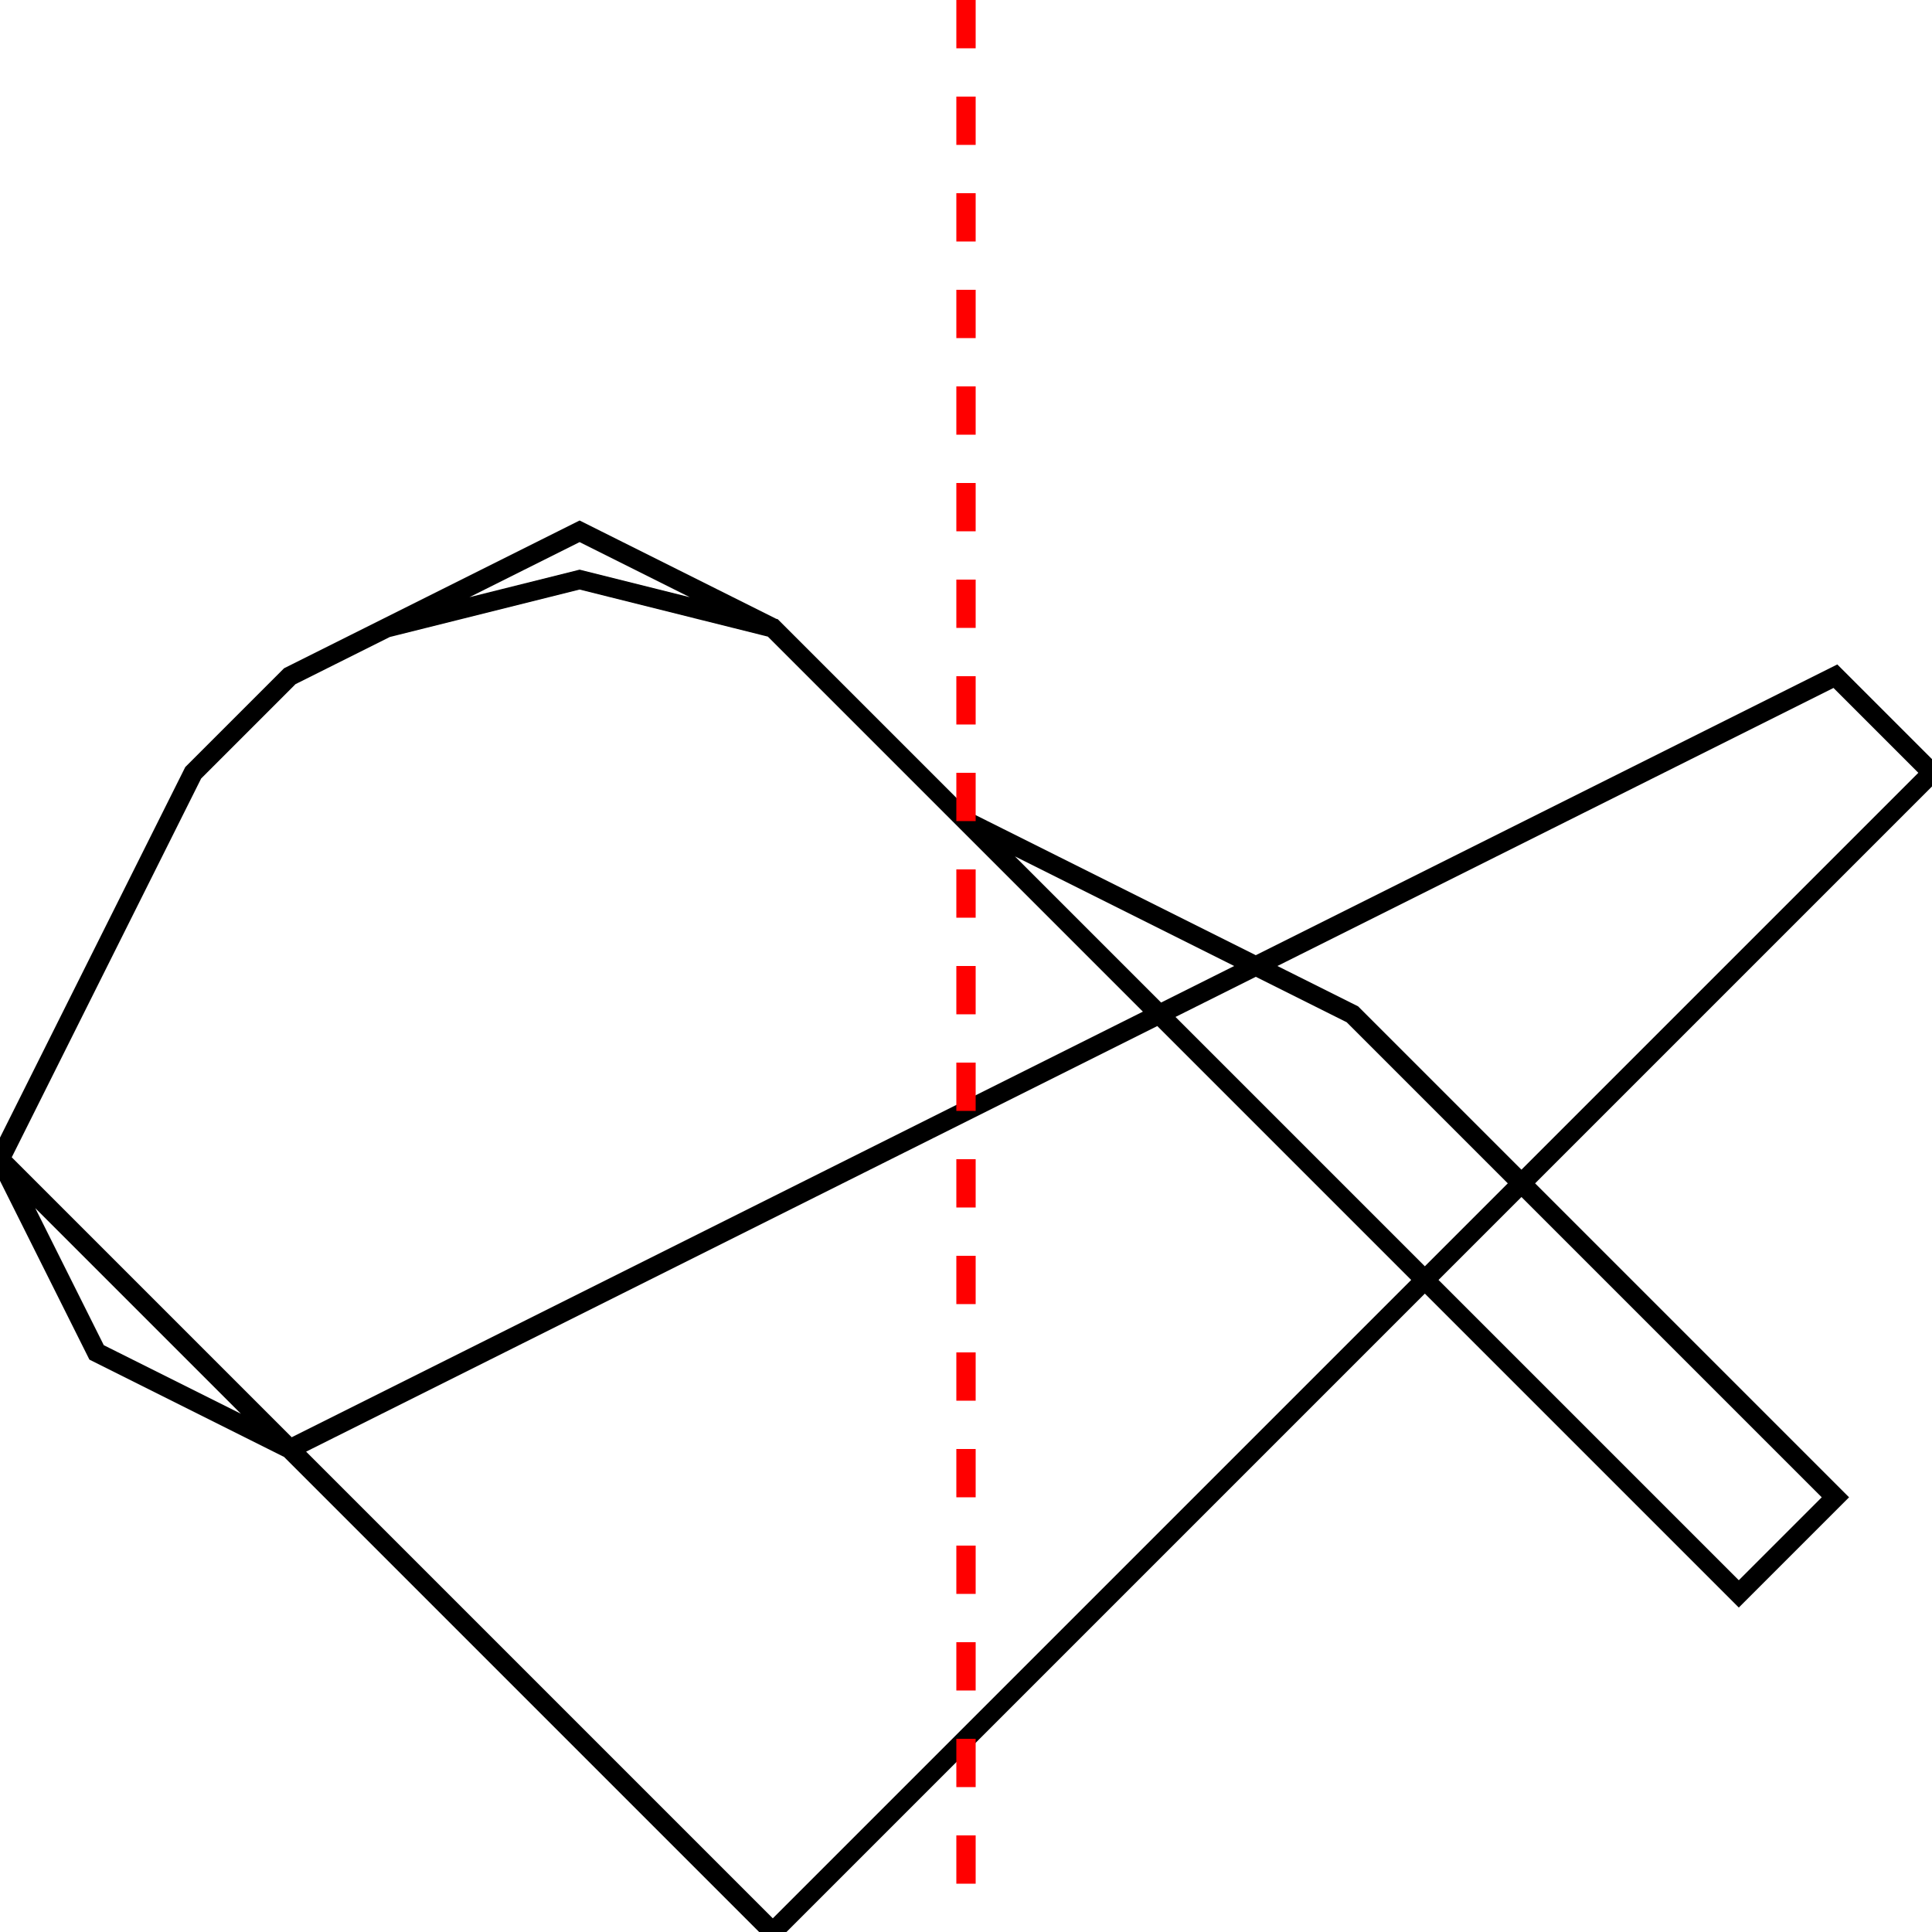
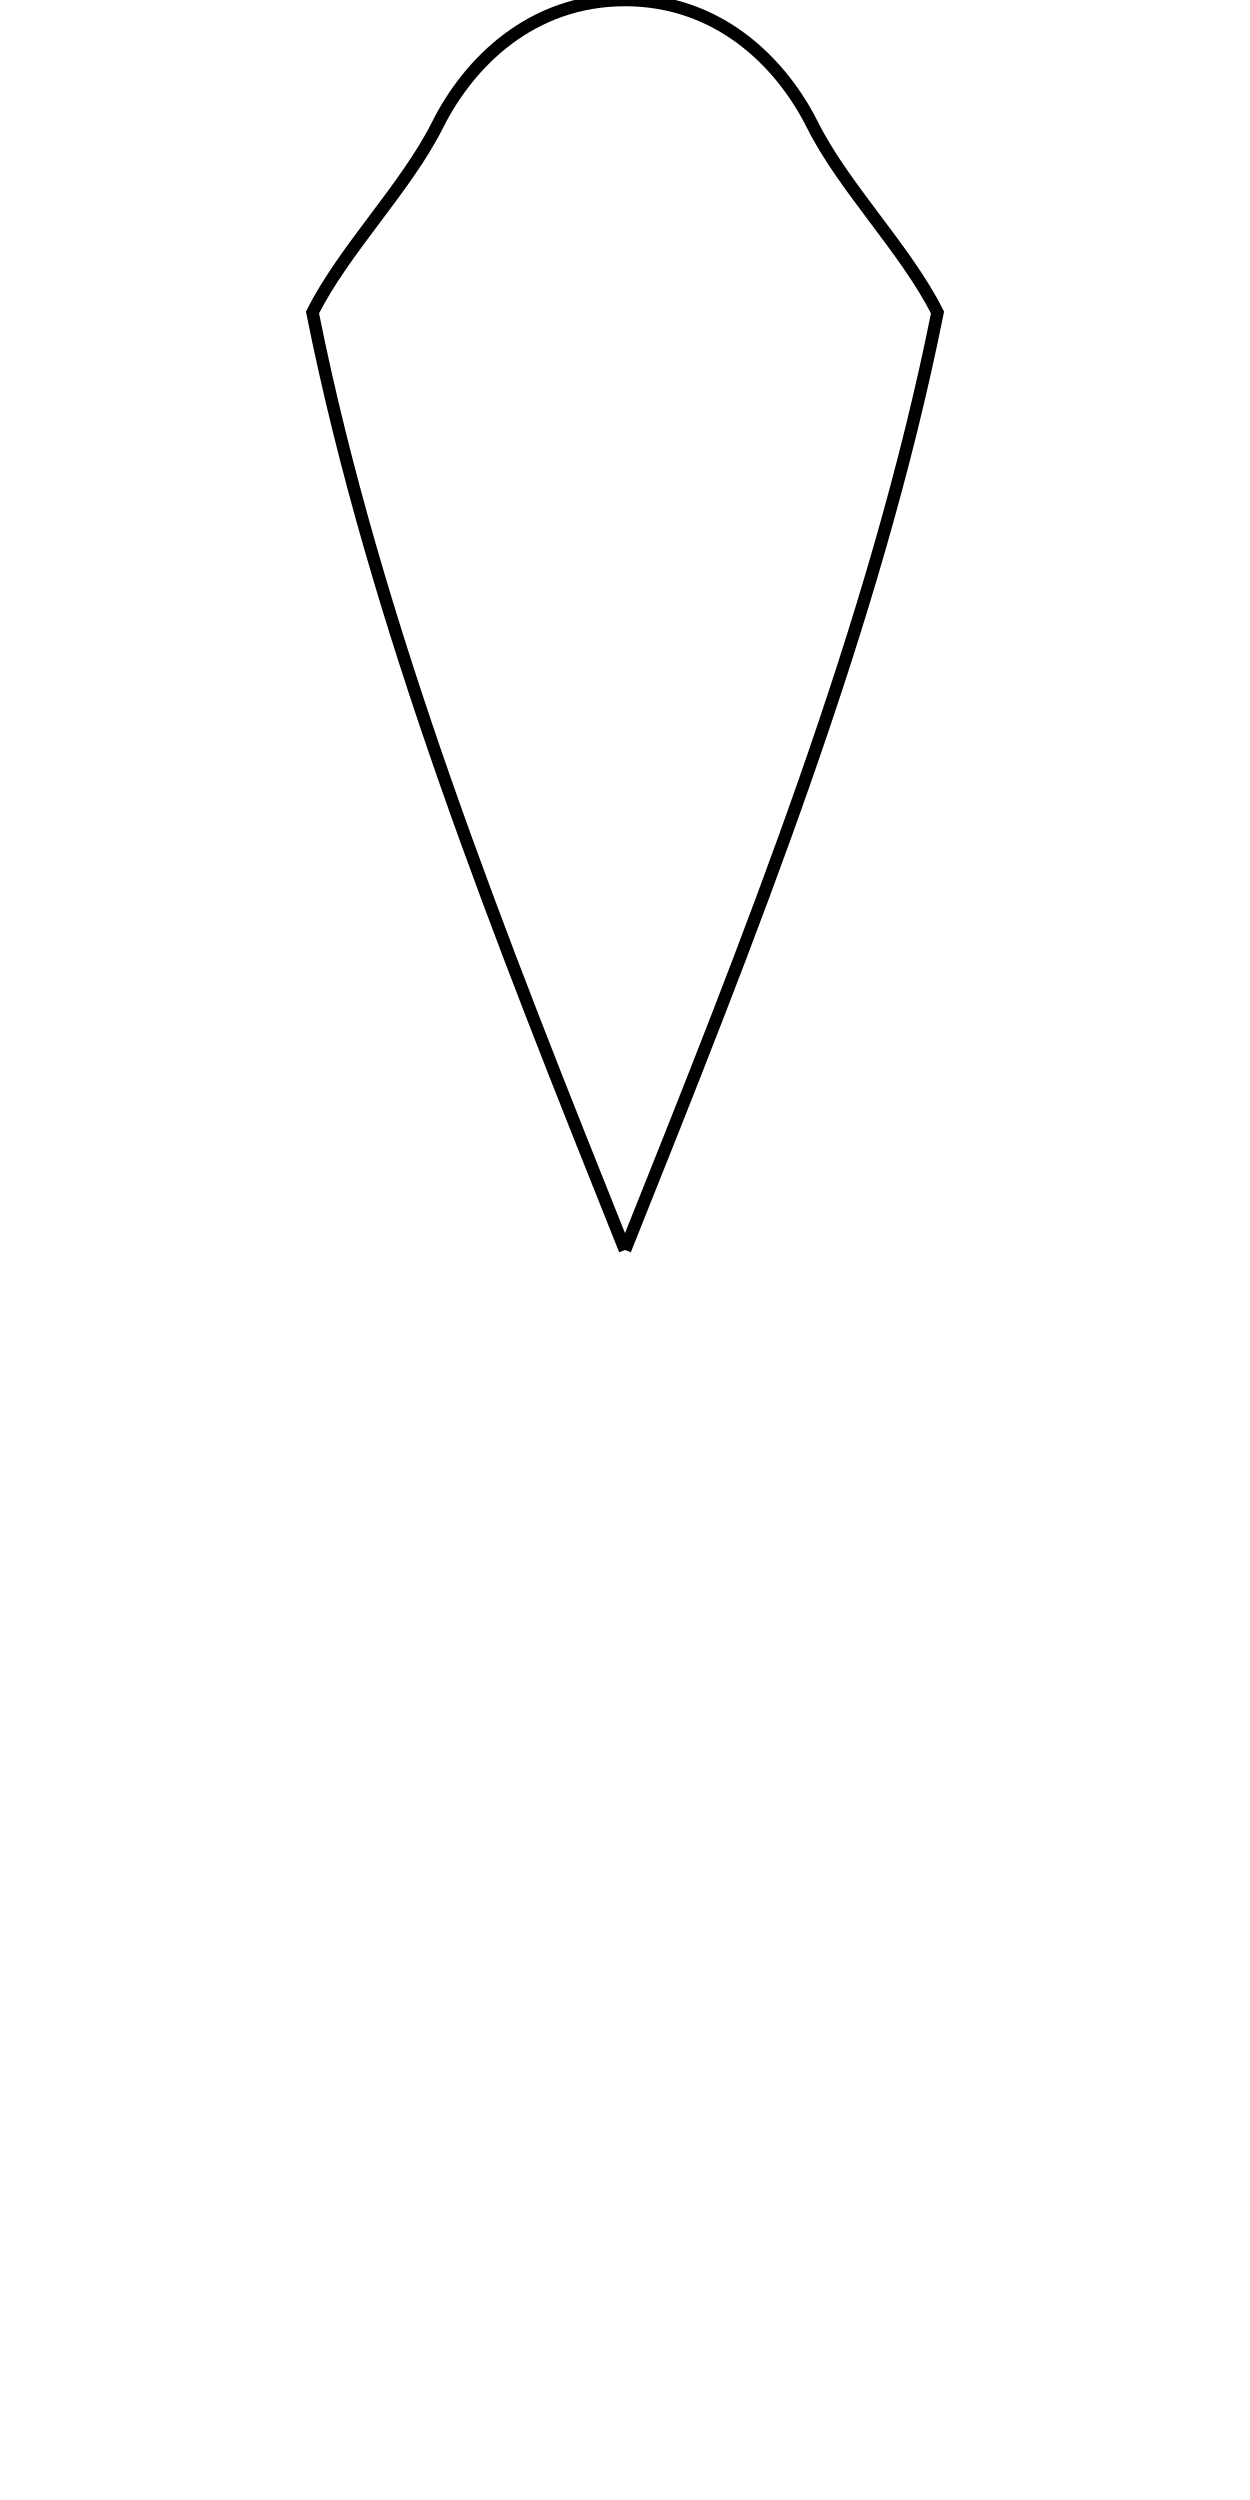
- <svg xmlns="http://www.w3.org/2000/svg" width="200" height="200">
-   <path d="     M 10,100     L 20,80     L 30,70     L 40,65     L 60,60     L 80,65     L 90,75     L 100,85     L 110,90     L 120,95     L 130,100     L 140,105     L 150,115     L 160,125     L 170,135     L 180,145     L 190,155     L 180,165     L 170,155     L 160,145     L 150,135     L 140,125     L 130,115     L 120,105     L 110,95     L 100,85     L 90,75     L 80,65     L 70,60     L 60,55     L 50,60     L 40,65     L 30,70     L 20,80     L 10,100     L 0,120     L 10,140     L 30,150     L 50,140     L 70,130     L 90,120     L 110,110     L 130,100     L 150,90     L 170,80     L 190,70     L 200,80     L 190,90     L 180,100     L 170,110     L 160,120     L 150,130     L 140,140     L 130,150     L 120,160     L 110,170     L 100,180     L 90,190     L 80,200     L 70,190     L 60,180     L 50,170     L 40,160     L 30,150     L 20,140     L 10,130     L 0,120     Z" fill="none" stroke="black" stroke-width="2" />
-   <line x1="100" y1="0" x2="100" y2="200" stroke="red" stroke-width="2" stroke-dasharray="5,5" />
+ <svg xmlns="http://www.w3.org/2000/svg" width="200" height="400" viewBox="0 0 200 400">
+   <path d="M 100,200             C 80,150 60,100 50,50            C 55,40 65,30 70,20            C 75,10 85,0 100,0            C 115,0 125,10 130,20            C 135,30 145,40 150,50            C 140,100 120,150 100,200" fill="none" stroke="black" stroke-width="2" />
</svg>
